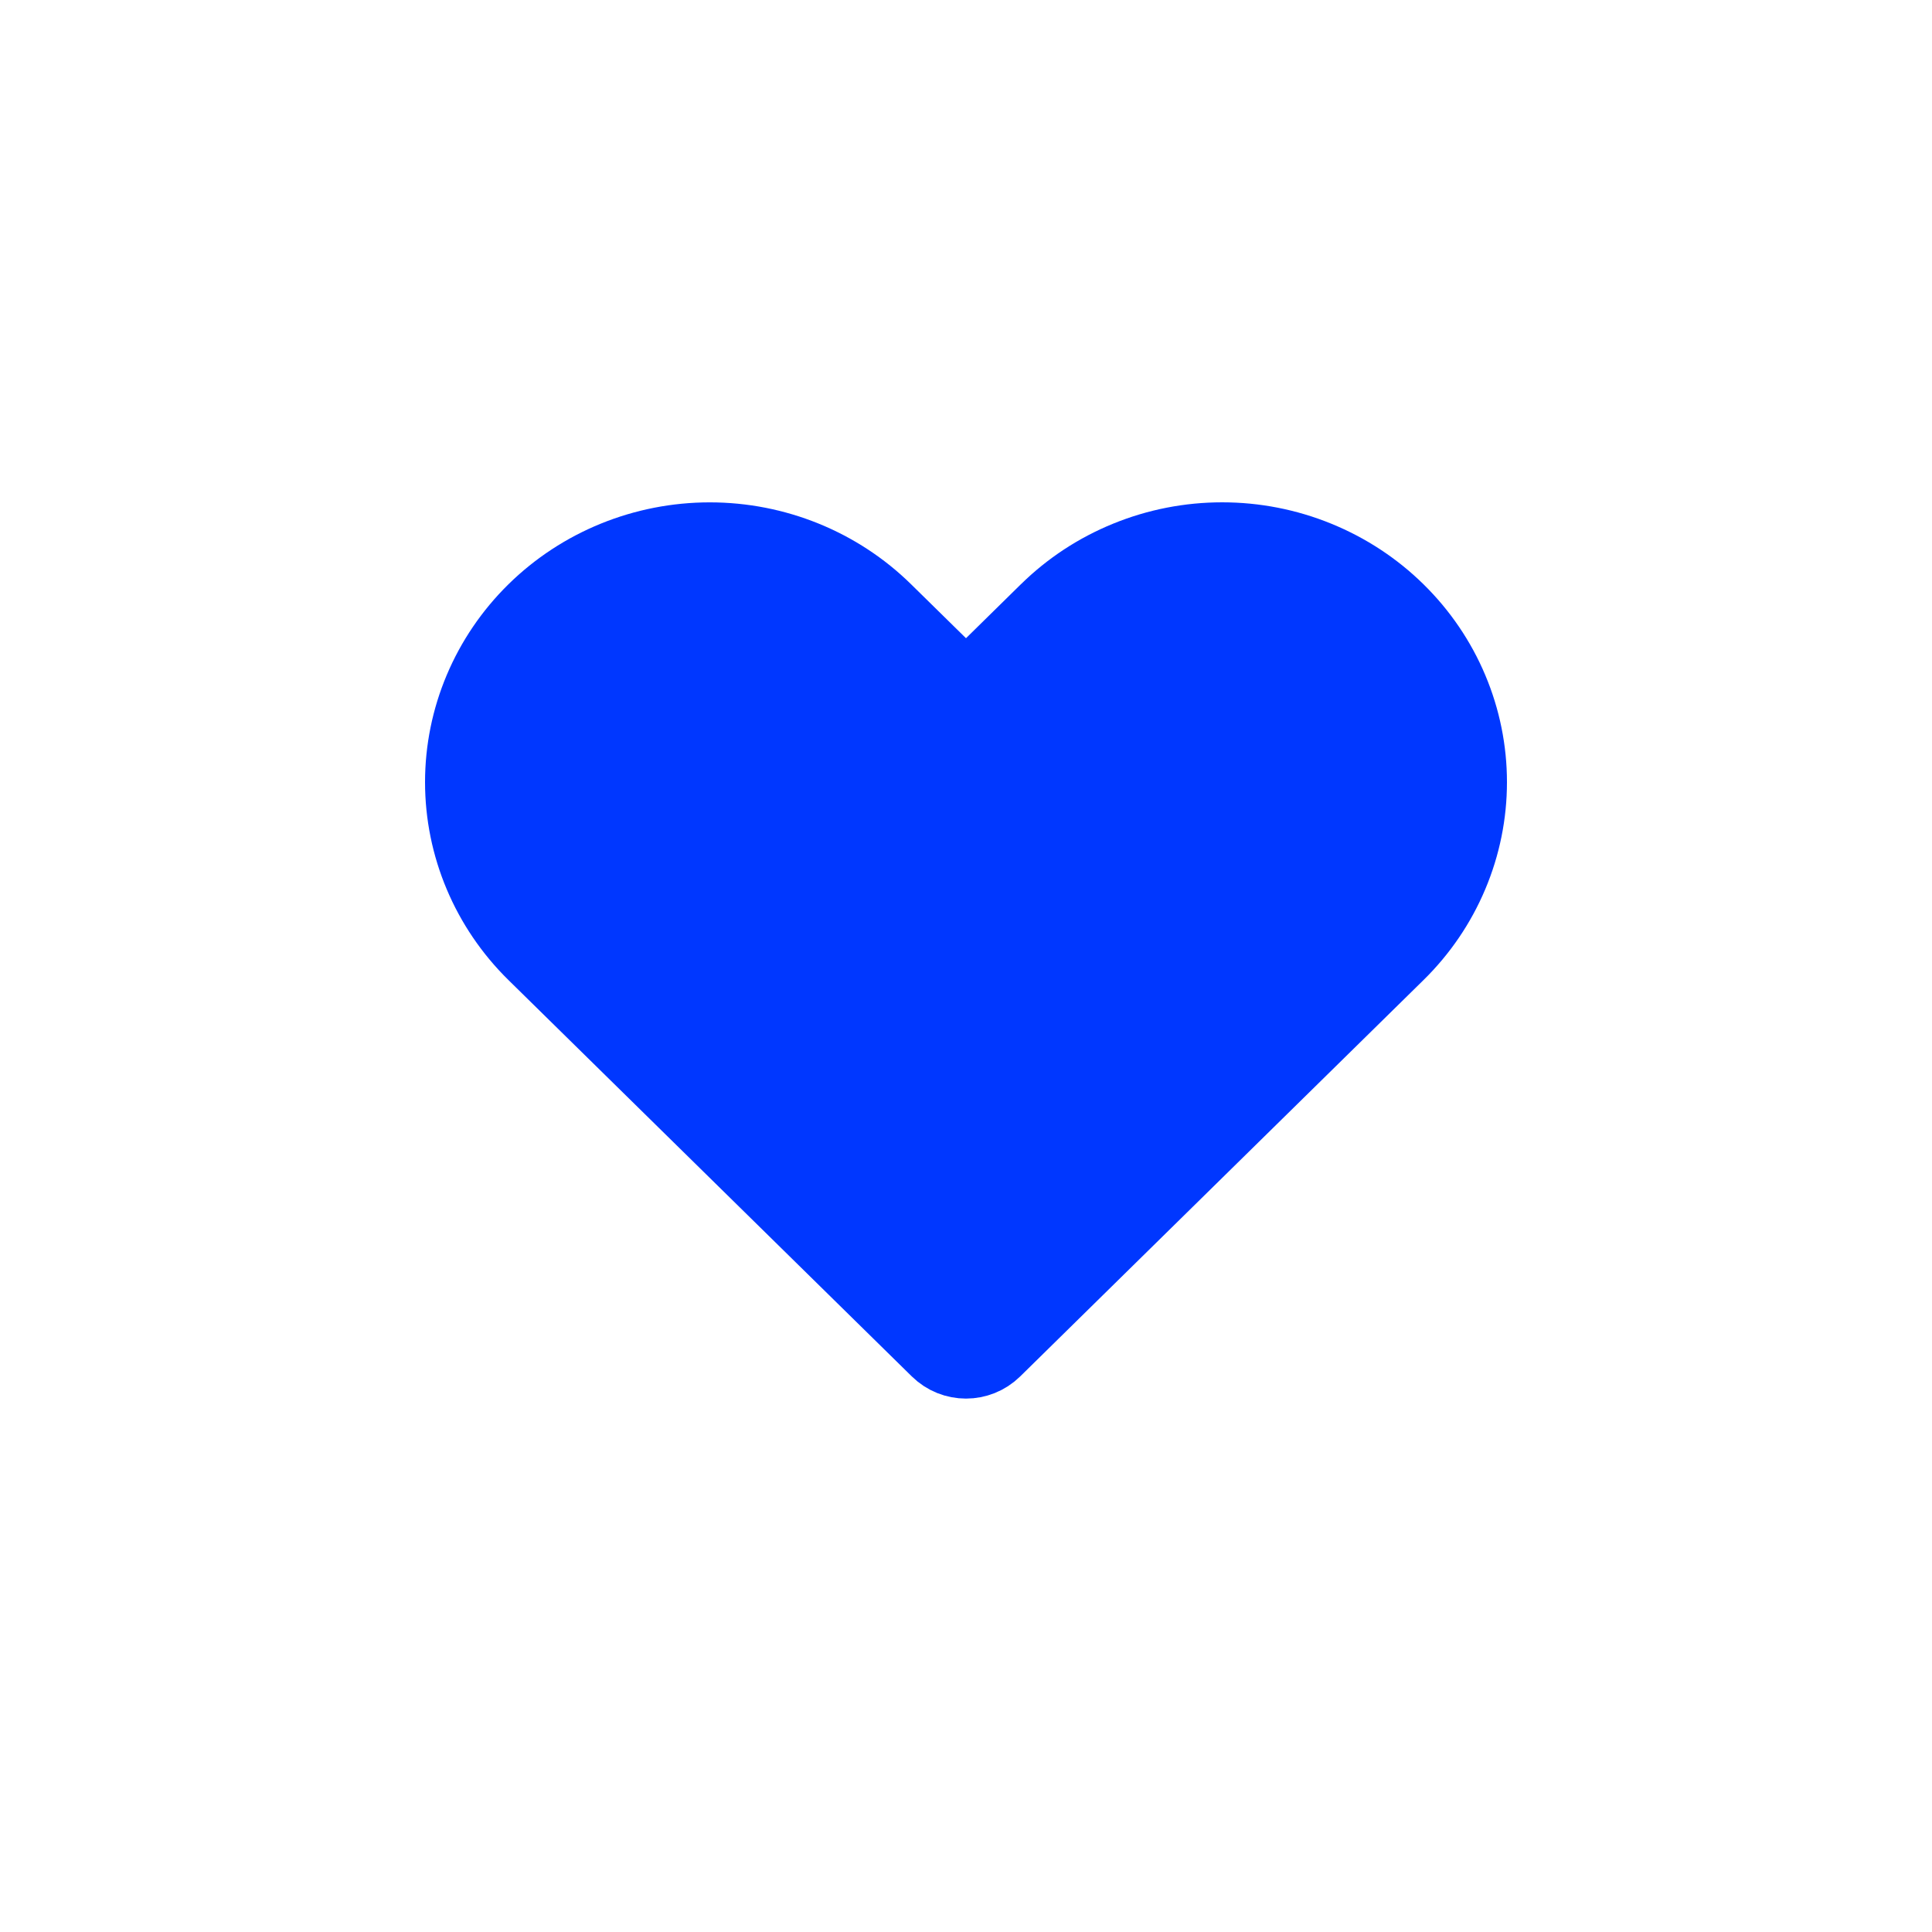
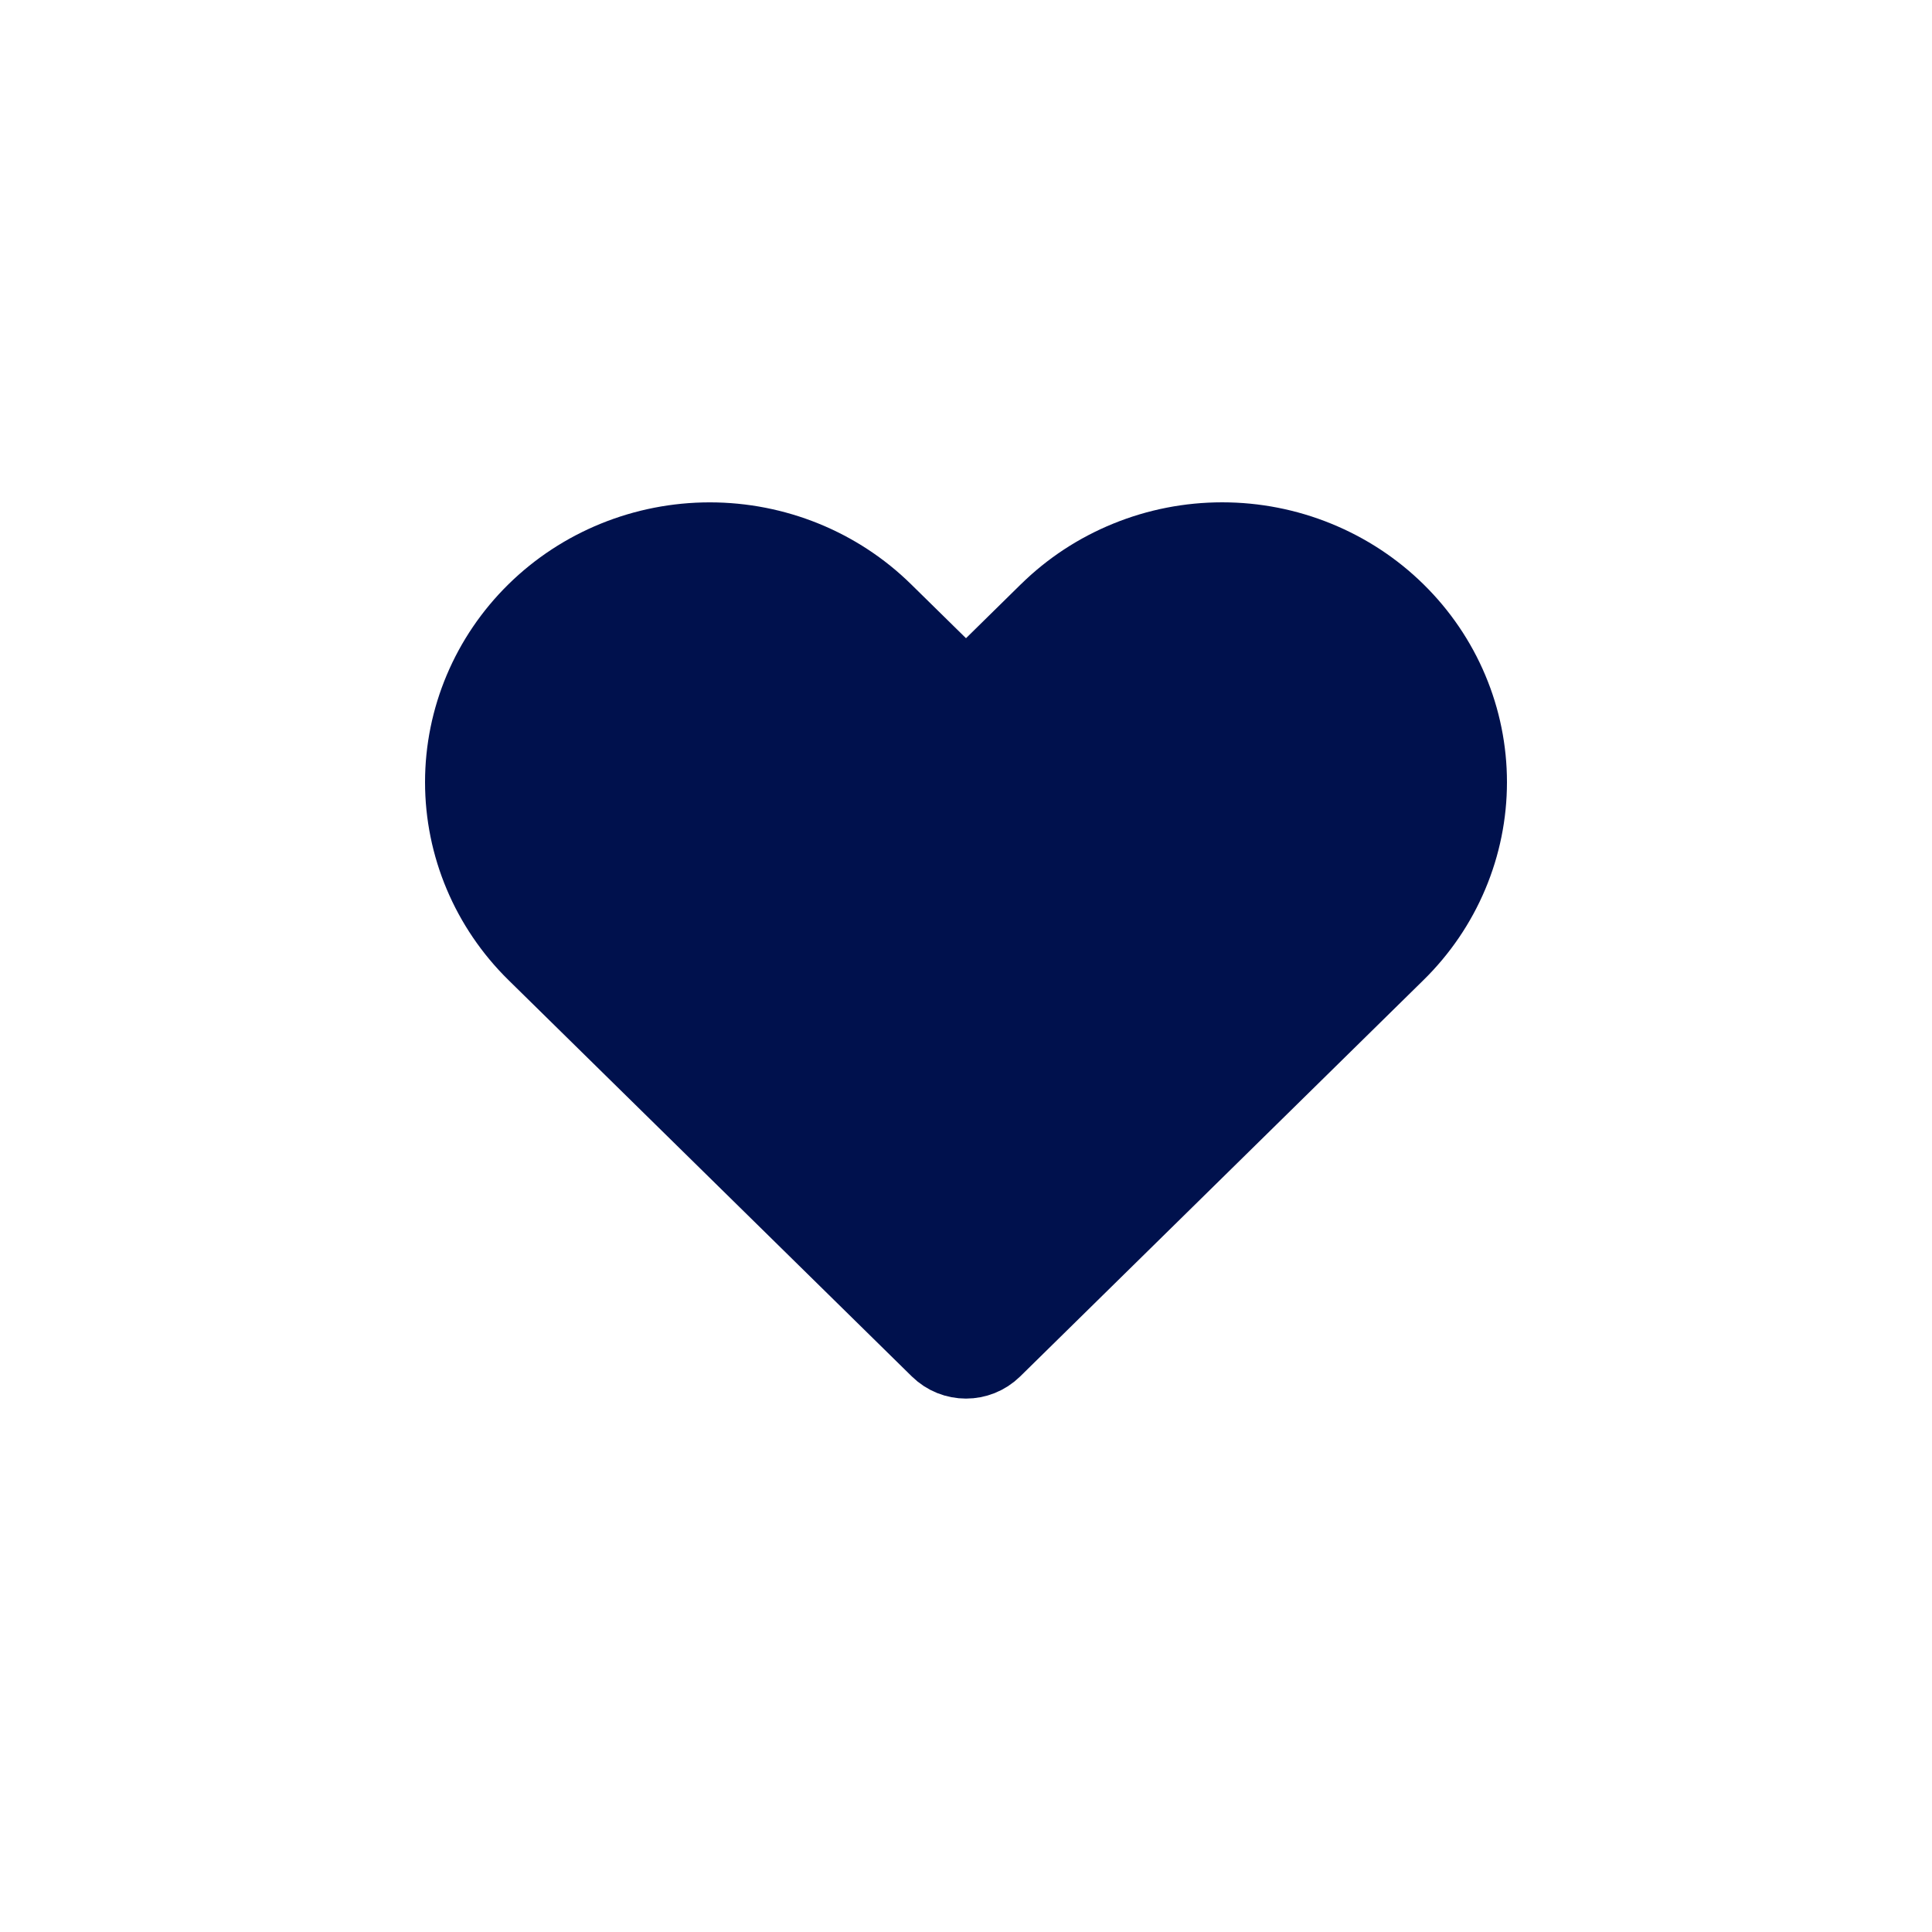
<svg xmlns="http://www.w3.org/2000/svg" width="50" height="50" viewBox="0 0 50 50" fill="none">
-   <path d="M36.14 15.835L36.14 15.835C36.731 16.416 37.199 17.104 37.517 17.86C37.836 18.616 38 19.425 38 20.242C38 21.06 37.836 21.869 37.517 22.625C37.199 23.381 36.731 24.07 36.14 24.65L36.14 24.65L25.701 34.909C25.311 35.291 24.688 35.291 24.299 34.909L13.859 24.65C12.667 23.478 12 21.892 12 20.242C12 18.593 12.667 17.007 13.859 15.835C15.052 14.662 16.674 14.001 18.369 14.001C20.064 14.001 21.686 14.662 22.879 15.835L24.299 17.23C24.688 17.613 25.311 17.613 25.701 17.23L27.12 15.835L27.121 15.835C27.711 15.254 28.413 14.793 29.187 14.478C29.961 14.162 30.791 14 31.63 14C32.469 14 33.299 14.162 34.073 14.478C34.847 14.793 35.549 15.254 36.14 15.835Z" fill="#0037FF" stroke="#0037FF" stroke-width="2" stroke-linejoin="round" />
+   <path d="M36.14 15.835L36.14 15.835C36.731 16.416 37.199 17.104 37.517 17.86C37.836 18.616 38 19.425 38 20.242C38 21.06 37.836 21.869 37.517 22.625C37.199 23.381 36.731 24.07 36.14 24.65L36.14 24.65L25.701 34.909C25.311 35.291 24.688 35.291 24.299 34.909L13.859 24.65C12.667 23.478 12 21.892 12 20.242C12 18.593 12.667 17.007 13.859 15.835C15.052 14.662 16.674 14.001 18.369 14.001C20.064 14.001 21.686 14.662 22.879 15.835L24.299 17.23C24.688 17.613 25.311 17.613 25.701 17.23L27.12 15.835L27.121 15.835C27.711 15.254 28.413 14.793 29.187 14.478C29.961 14.162 30.791 14 31.63 14C32.469 14 33.299 14.162 34.073 14.478C34.847 14.793 35.549 15.254 36.14 15.835Z" fill="#00114D" stroke="#00114D" stroke-width="2" stroke-linejoin="round" />
</svg>
